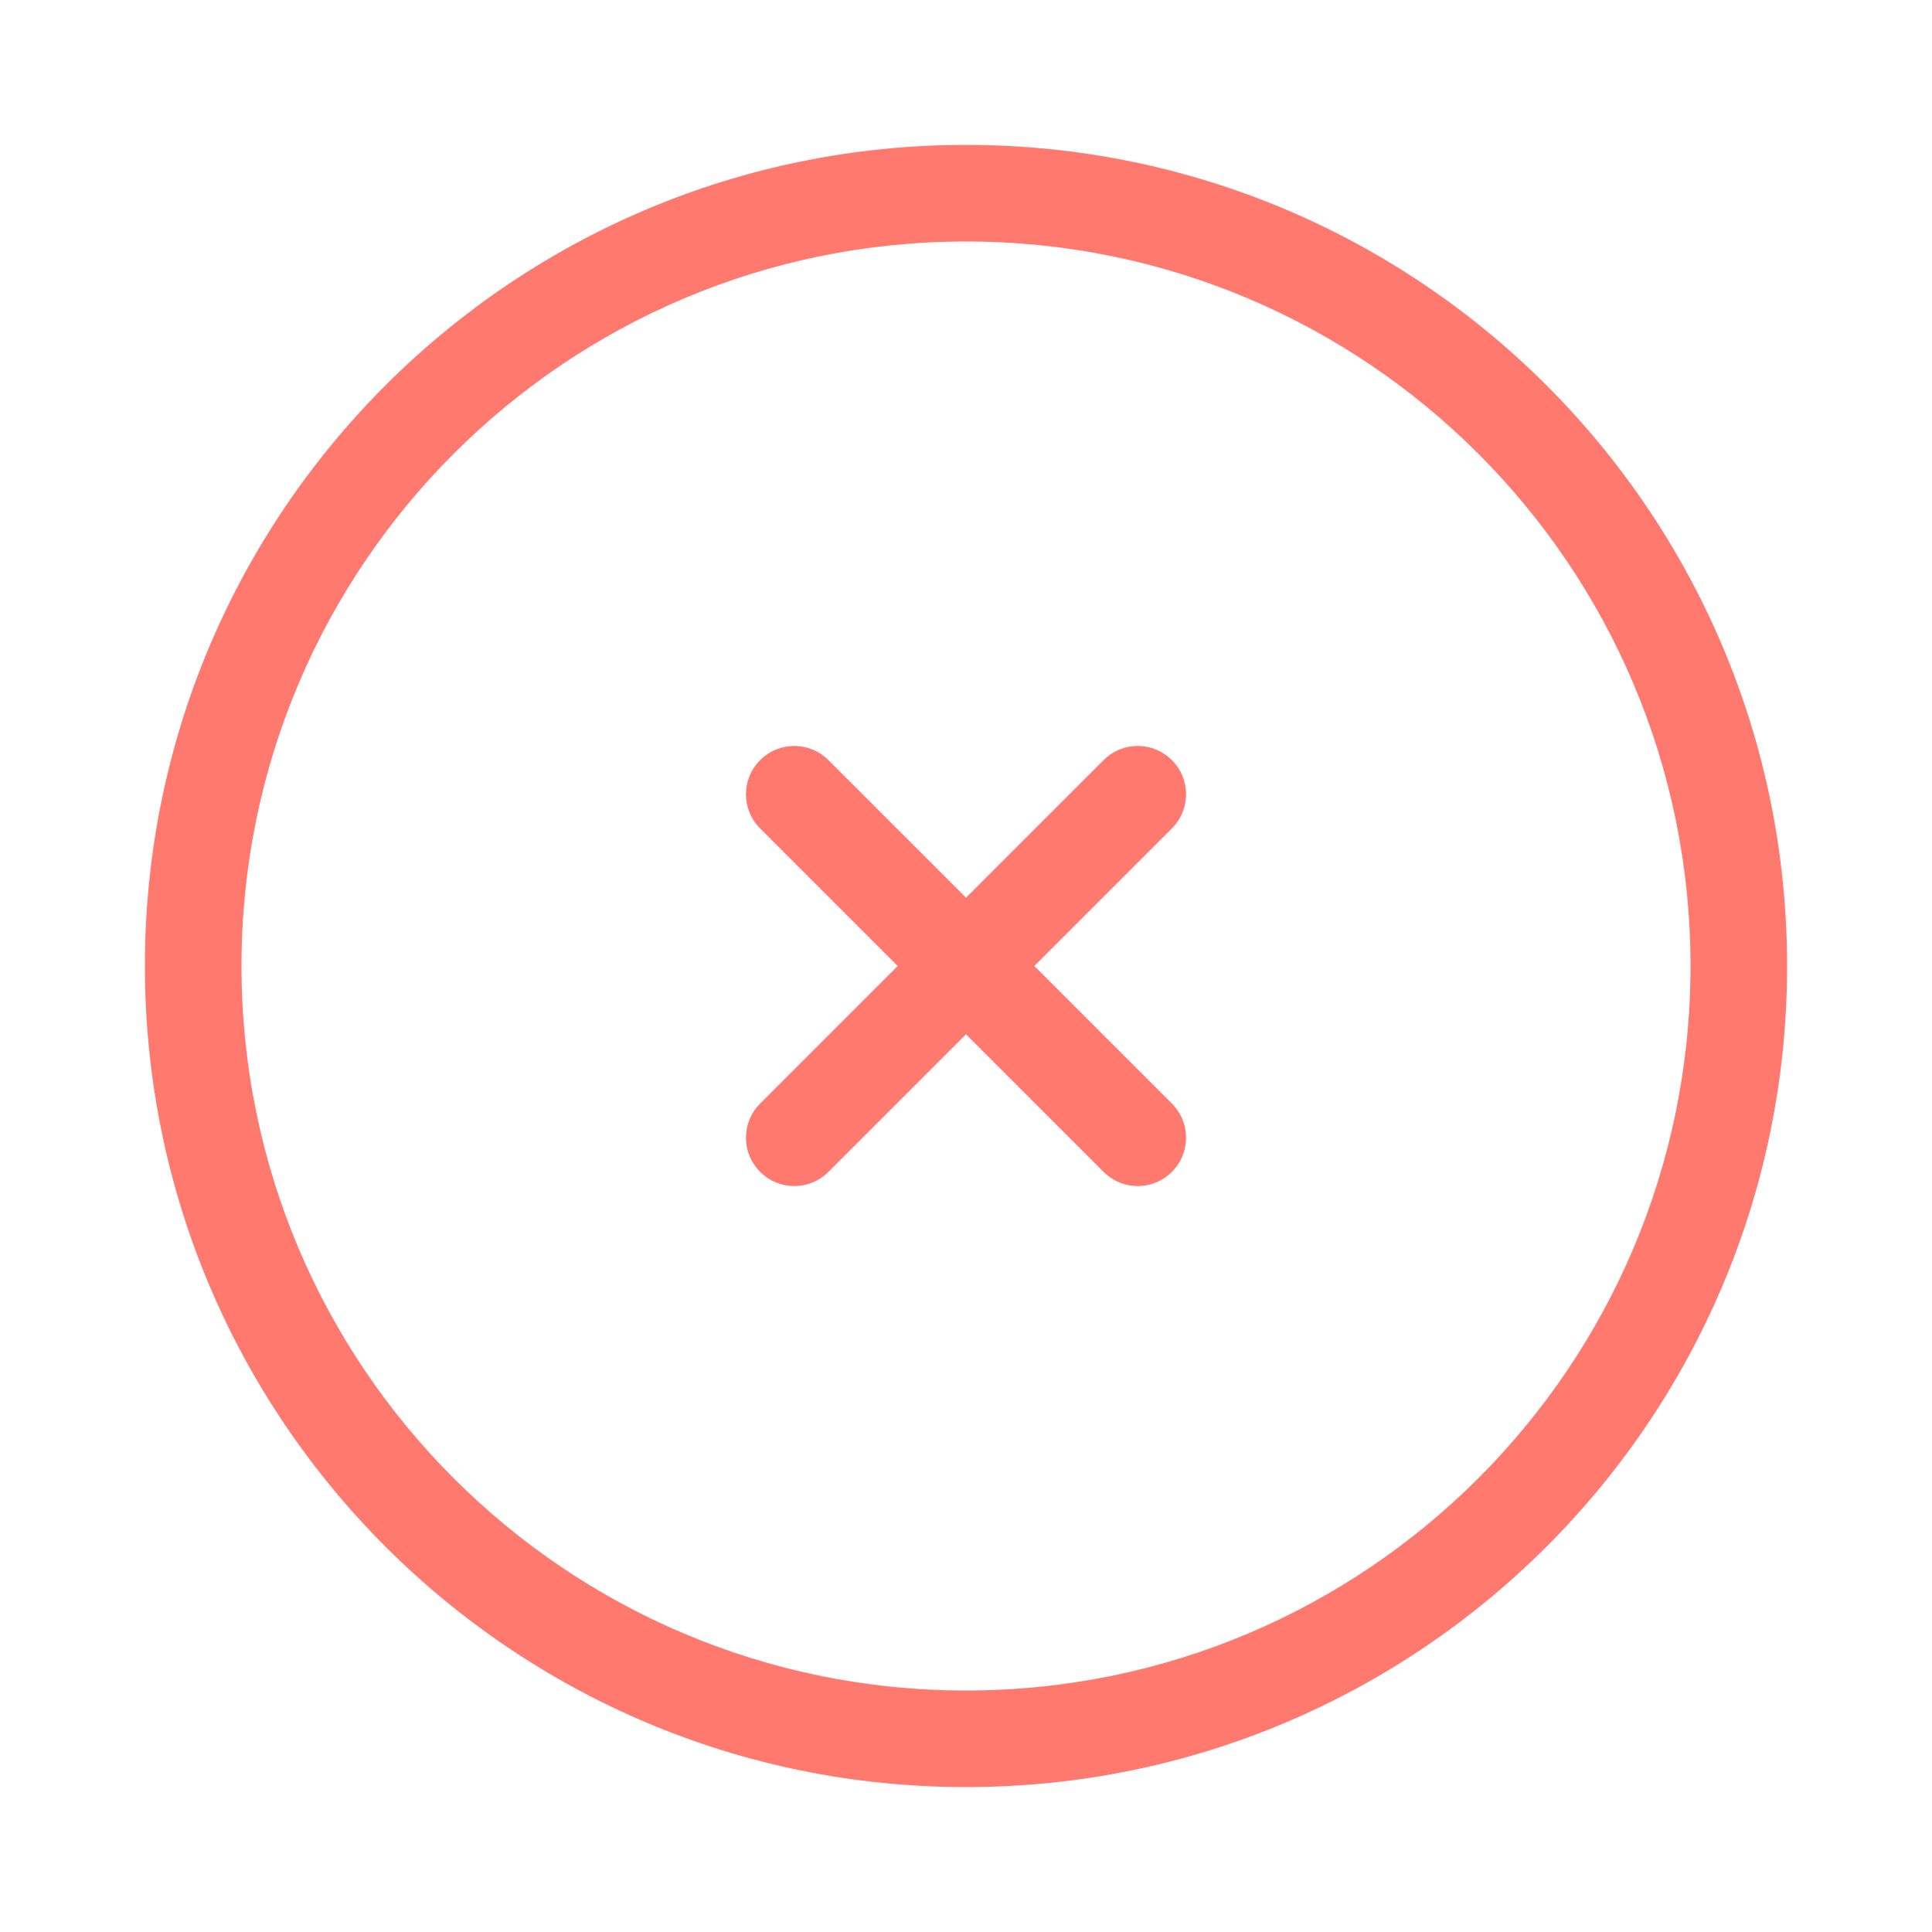
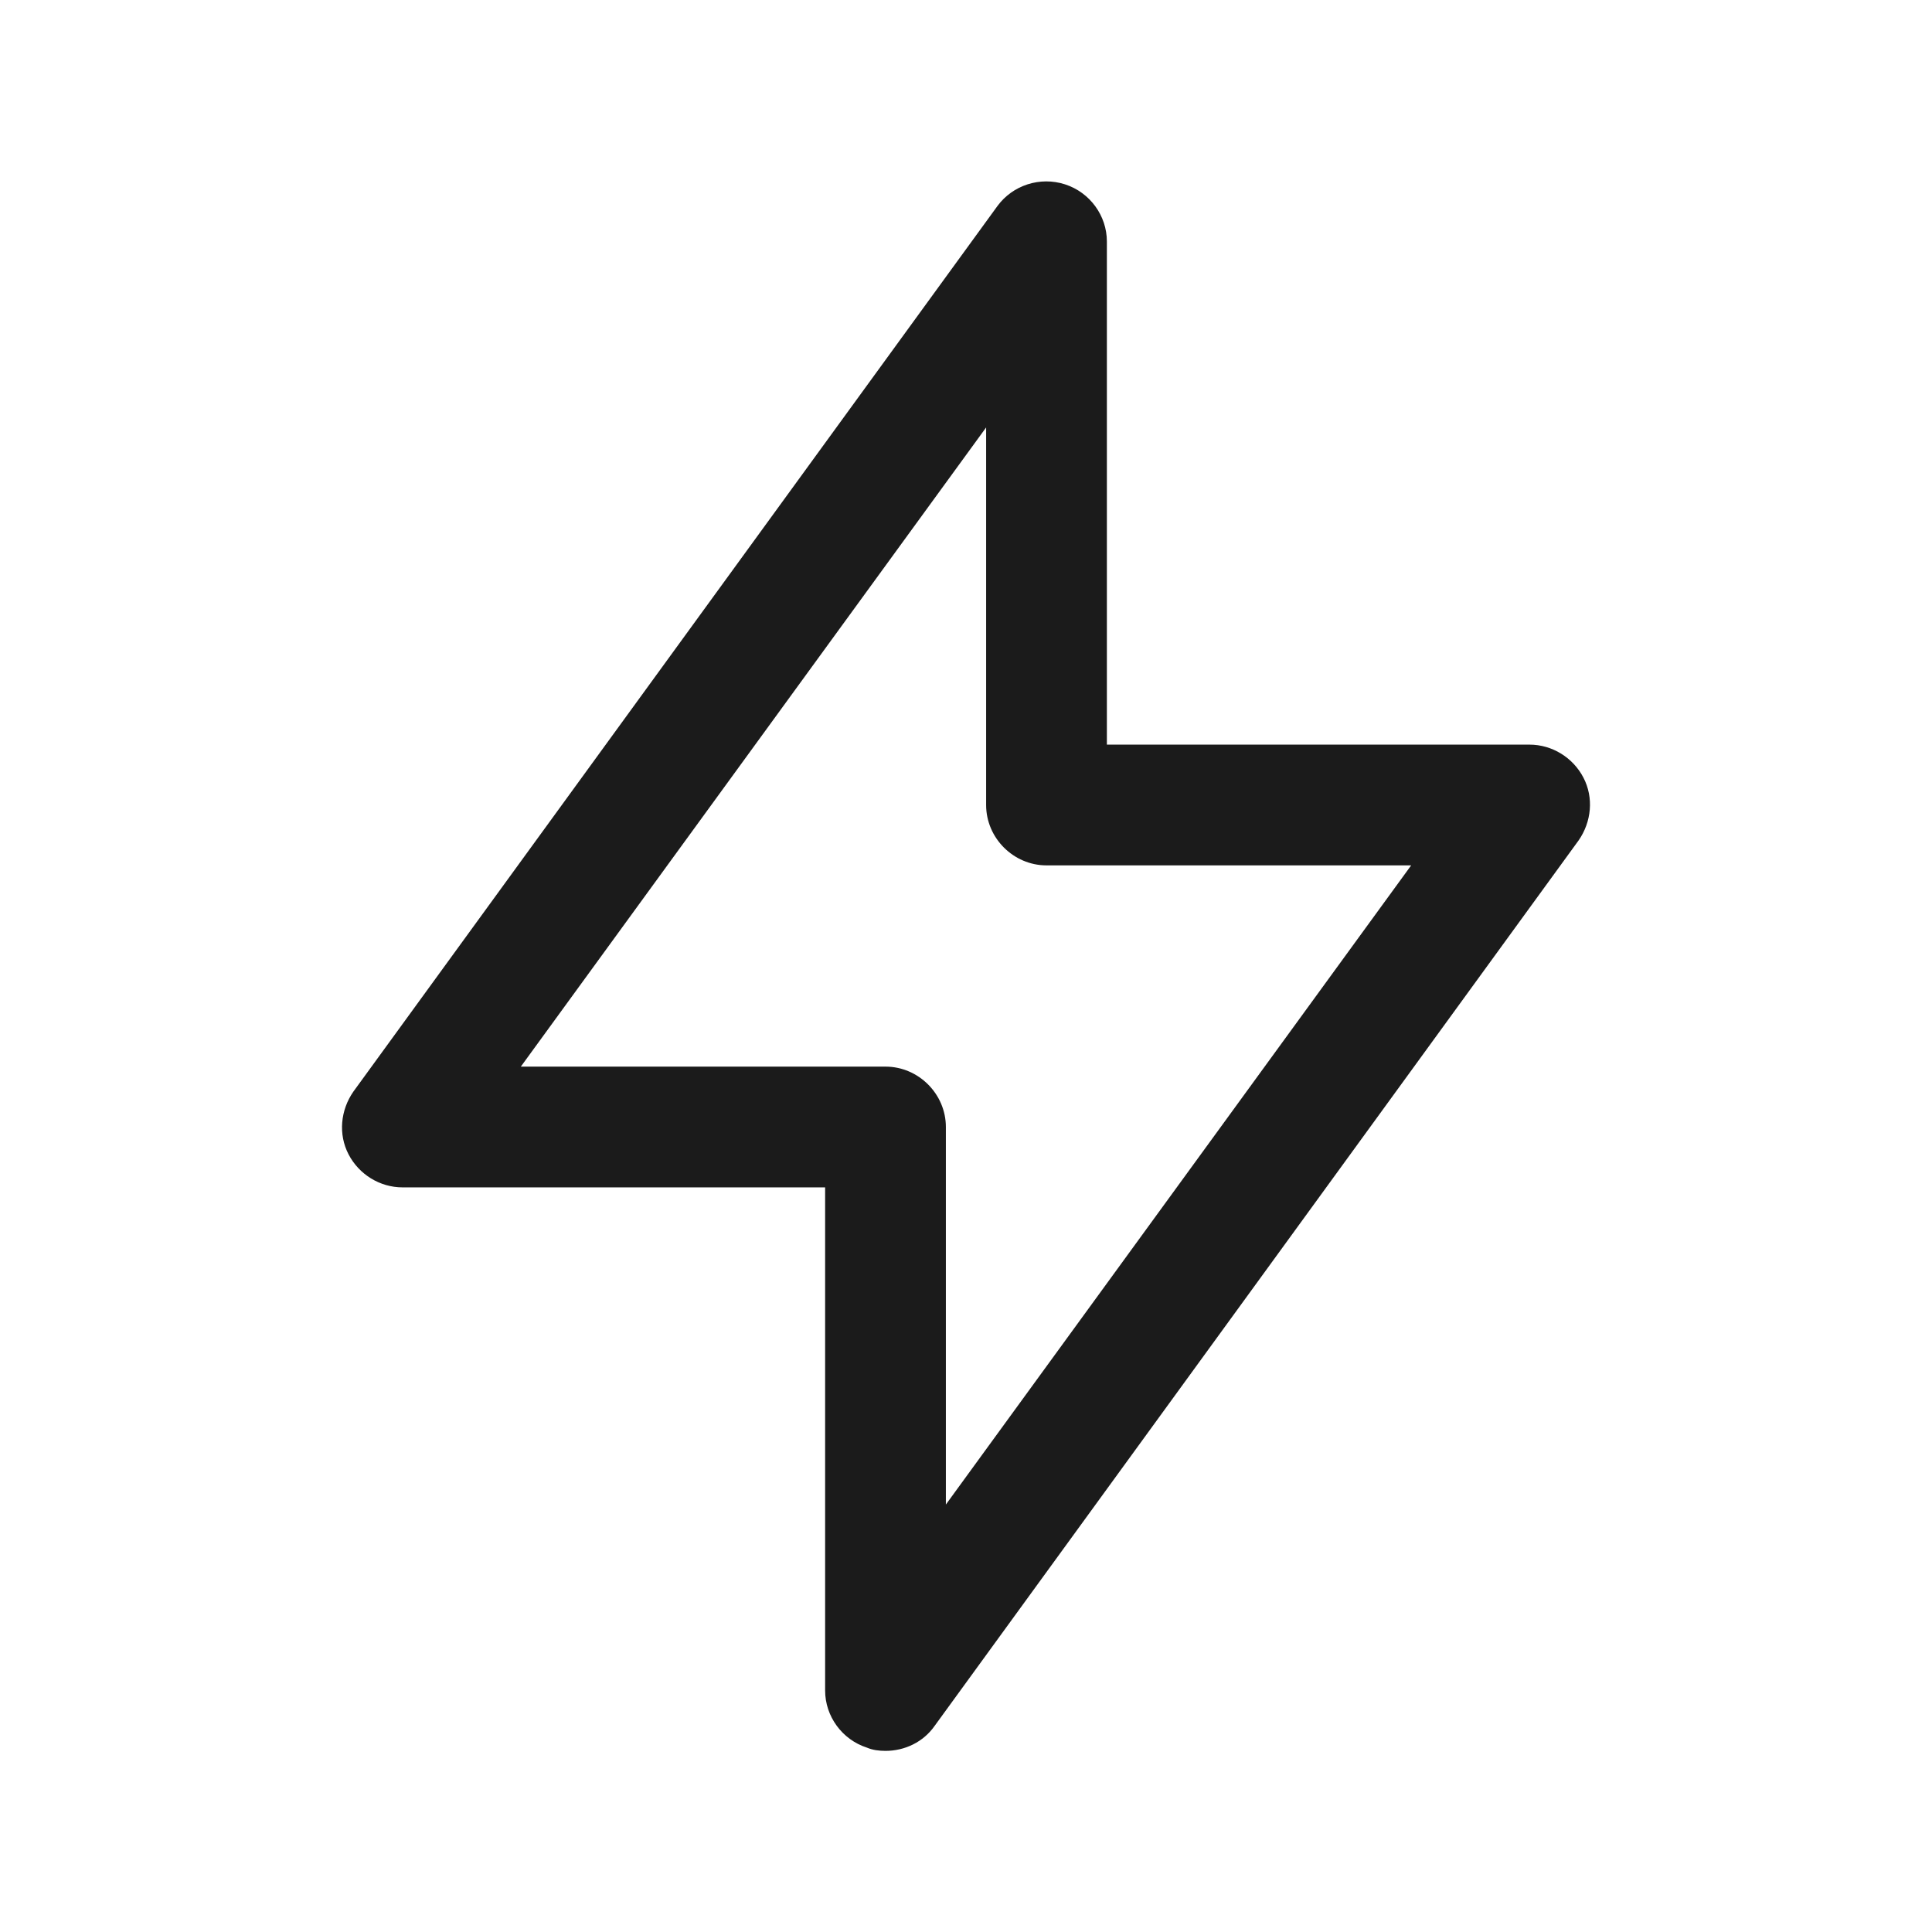
- <svg xmlns="http://www.w3.org/2000/svg" width="20" height="20" viewBox="0 0 20 20" fill="none">
-   <path fill-rule="evenodd" clip-rule="evenodd" d="M10 2.5C5.858 2.5 2.5 5.858 2.5 10C2.5 14.142 5.858 17.5 10 17.5C14.142 17.5 17.5 14.142 17.5 10C17.5 5.858 14.142 2.5 10 2.5ZM1.5 10C1.5 5.306 5.306 1.5 10 1.5C14.694 1.5 18.5 5.306 18.5 10C18.5 14.694 14.694 18.5 10 18.5C5.306 18.5 1.5 14.694 1.5 10Z" fill="#FF796F" />
-   <path fill-rule="evenodd" clip-rule="evenodd" d="M7.869 7.869C8.064 7.673 8.381 7.673 8.576 7.869L10 9.293L11.424 7.869C11.62 7.673 11.936 7.673 12.131 7.869C12.327 8.064 12.327 8.38 12.131 8.576L10.707 10L12.131 11.424C12.327 11.62 12.327 11.936 12.131 12.131C11.936 12.327 11.62 12.327 11.424 12.131L10 10.707L8.576 12.131C8.381 12.327 8.064 12.327 7.869 12.131C7.673 11.936 7.673 11.62 7.869 11.424L9.293 10L7.869 8.576C7.673 8.38 7.673 8.064 7.869 7.869Z" fill="#FF796F" />
+ <svg xmlns="http://www.w3.org/2000/svg" id="Outlines" viewBox="0 0 24 24">
+   <defs>
+     <style>
+       .cls-1 {
+         fill: #1b1b1b;
+         stroke-width: 0px;
+       }
+     </style>
+   </defs>
+   <g id="error">
+     <path class="cls-1" d="m11,21.75c-.08,0-.16-.01-.23-.04-.31-.1-.52-.39-.52-.71v-6.25h-5.25c-.28,0-.54-.16-.67-.41s-.1-.55.06-.78L12.39,2.56c.19-.26.53-.37.84-.27s.52.39.52.71v6.25h5.25c.28,0,.54.16.67.41s.1.55-.06.78l-8,11c-.14.2-.37.31-.61.31Zm-4.53-8.5h4.53c.41,0,.75.34.75.75v4.69l5.78-7.94h-4.53c-.41,0-.75-.34-.75-.75v-4.69l-5.78,7.94Z" />
+   </g>
</svg>
